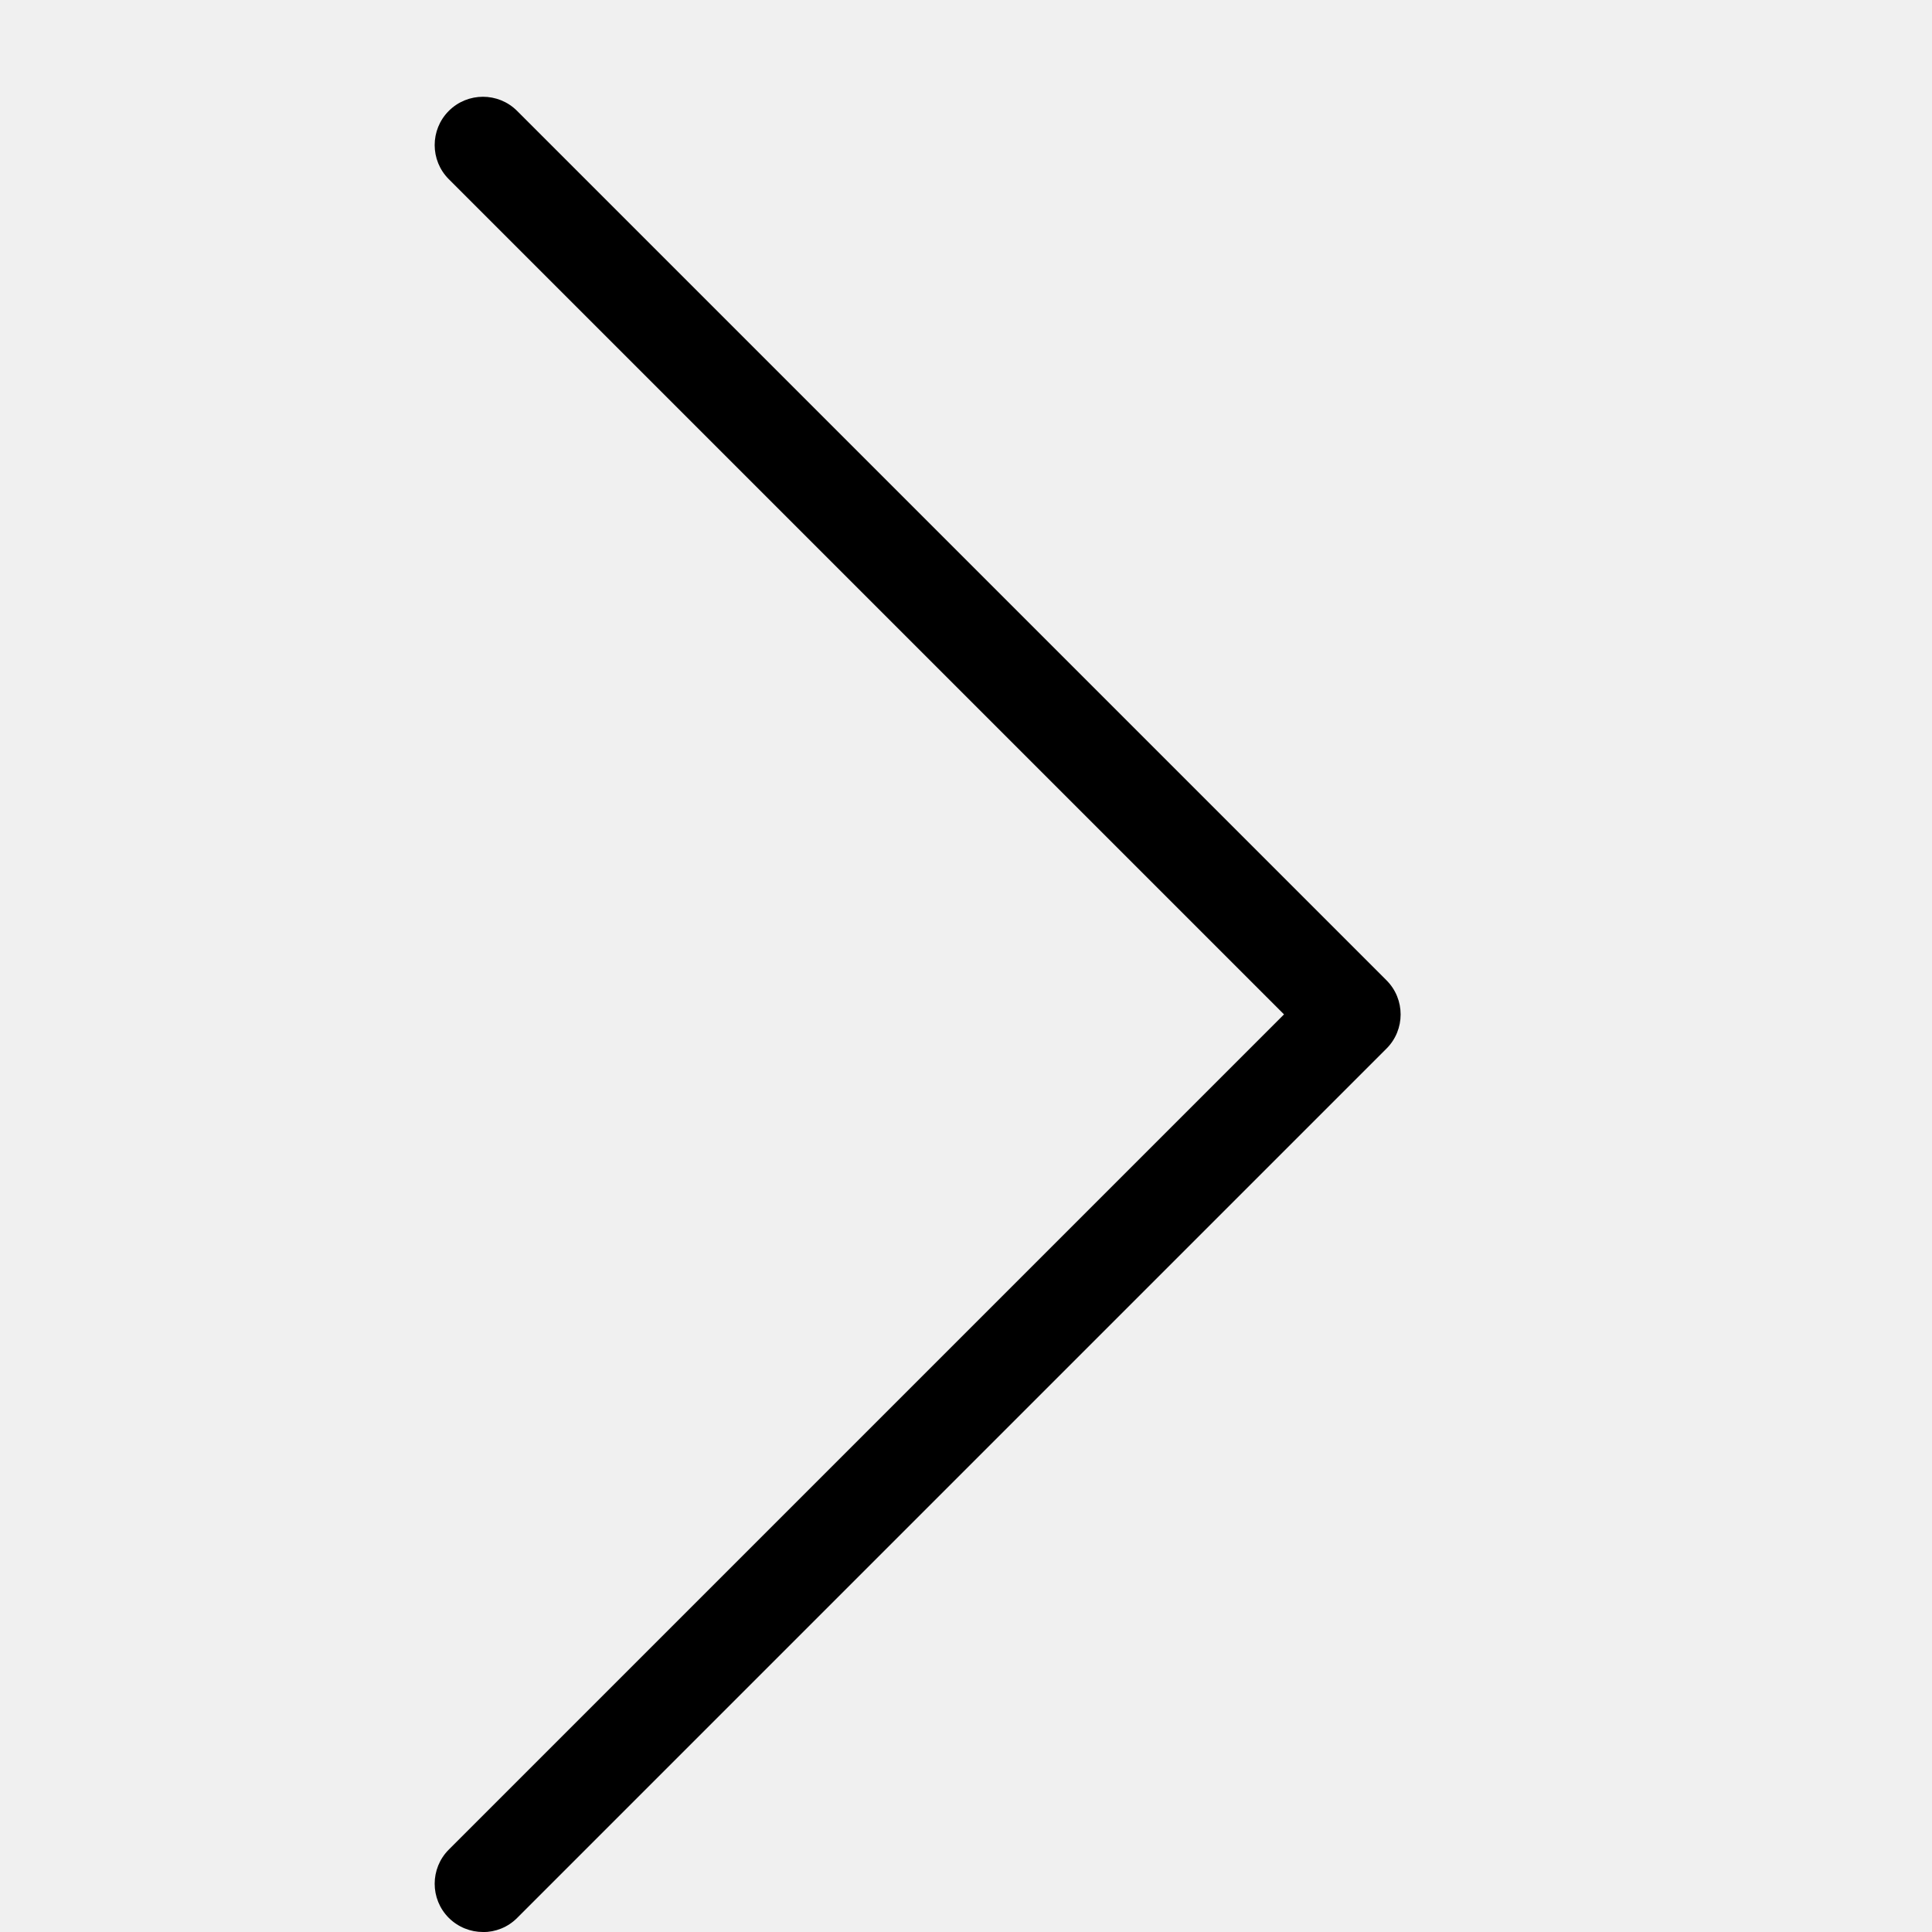
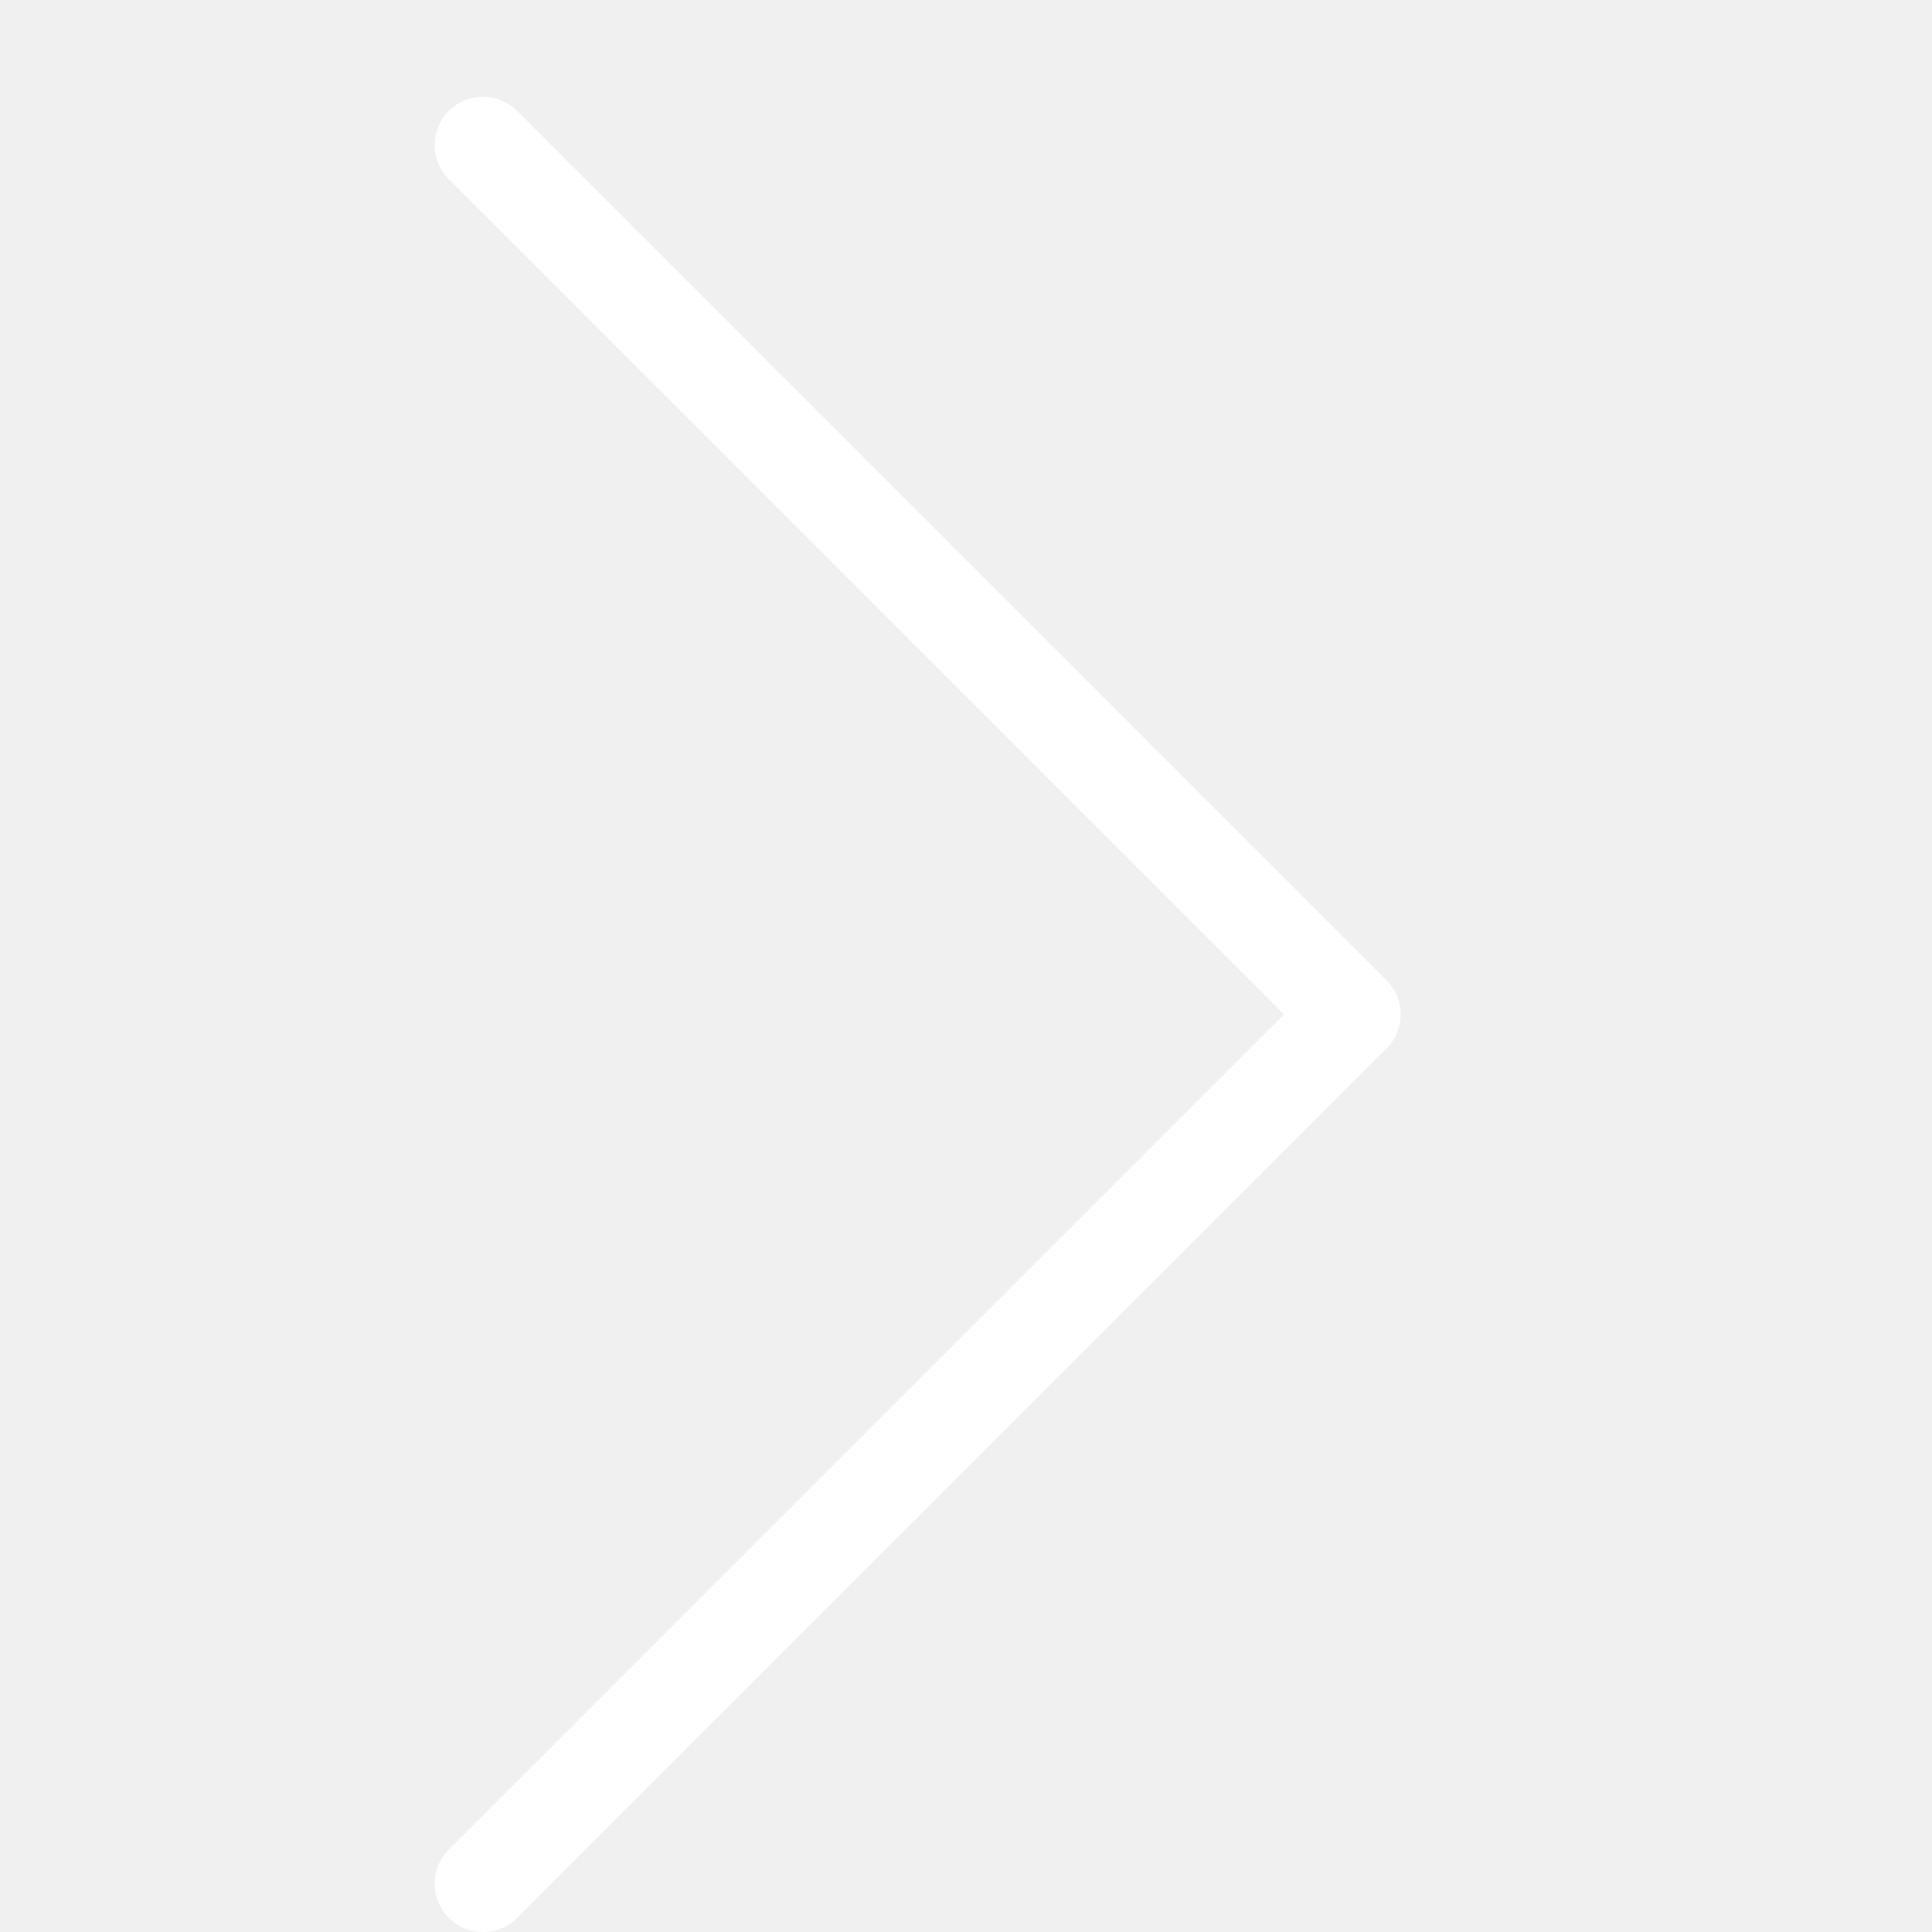
<svg xmlns="http://www.w3.org/2000/svg" version="1.1" width="20" height="20" viewBox="0 0 20 20">
-   <path fill="#000000" d="M5 20c-0.128 0-0.256-0.049-0.354-0.146-0.195-0.195-0.195-0.512 0-0.707l8.646-8.646-8.646-8.646c-0.195-0.195-0.195-0.512 0-0.707s0.512-0.195 0.707 0l9 9c0.195 0.195 0.195 0.512 0 0.707l-9 9c-0.098 0.098-0.226 0.146-0.354 0.146z" />
+   <path fill="#fff" d="M5 20c-0.128 0-0.256-0.049-0.354-0.146-0.195-0.195-0.195-0.512 0-0.707l8.646-8.646-8.646-8.646c-0.195-0.195-0.195-0.512 0-0.707s0.512-0.195 0.707 0l9 9c0.195 0.195 0.195 0.512 0 0.707l-9 9c-0.098 0.098-0.226 0.146-0.354 0.146z" />
</svg>
